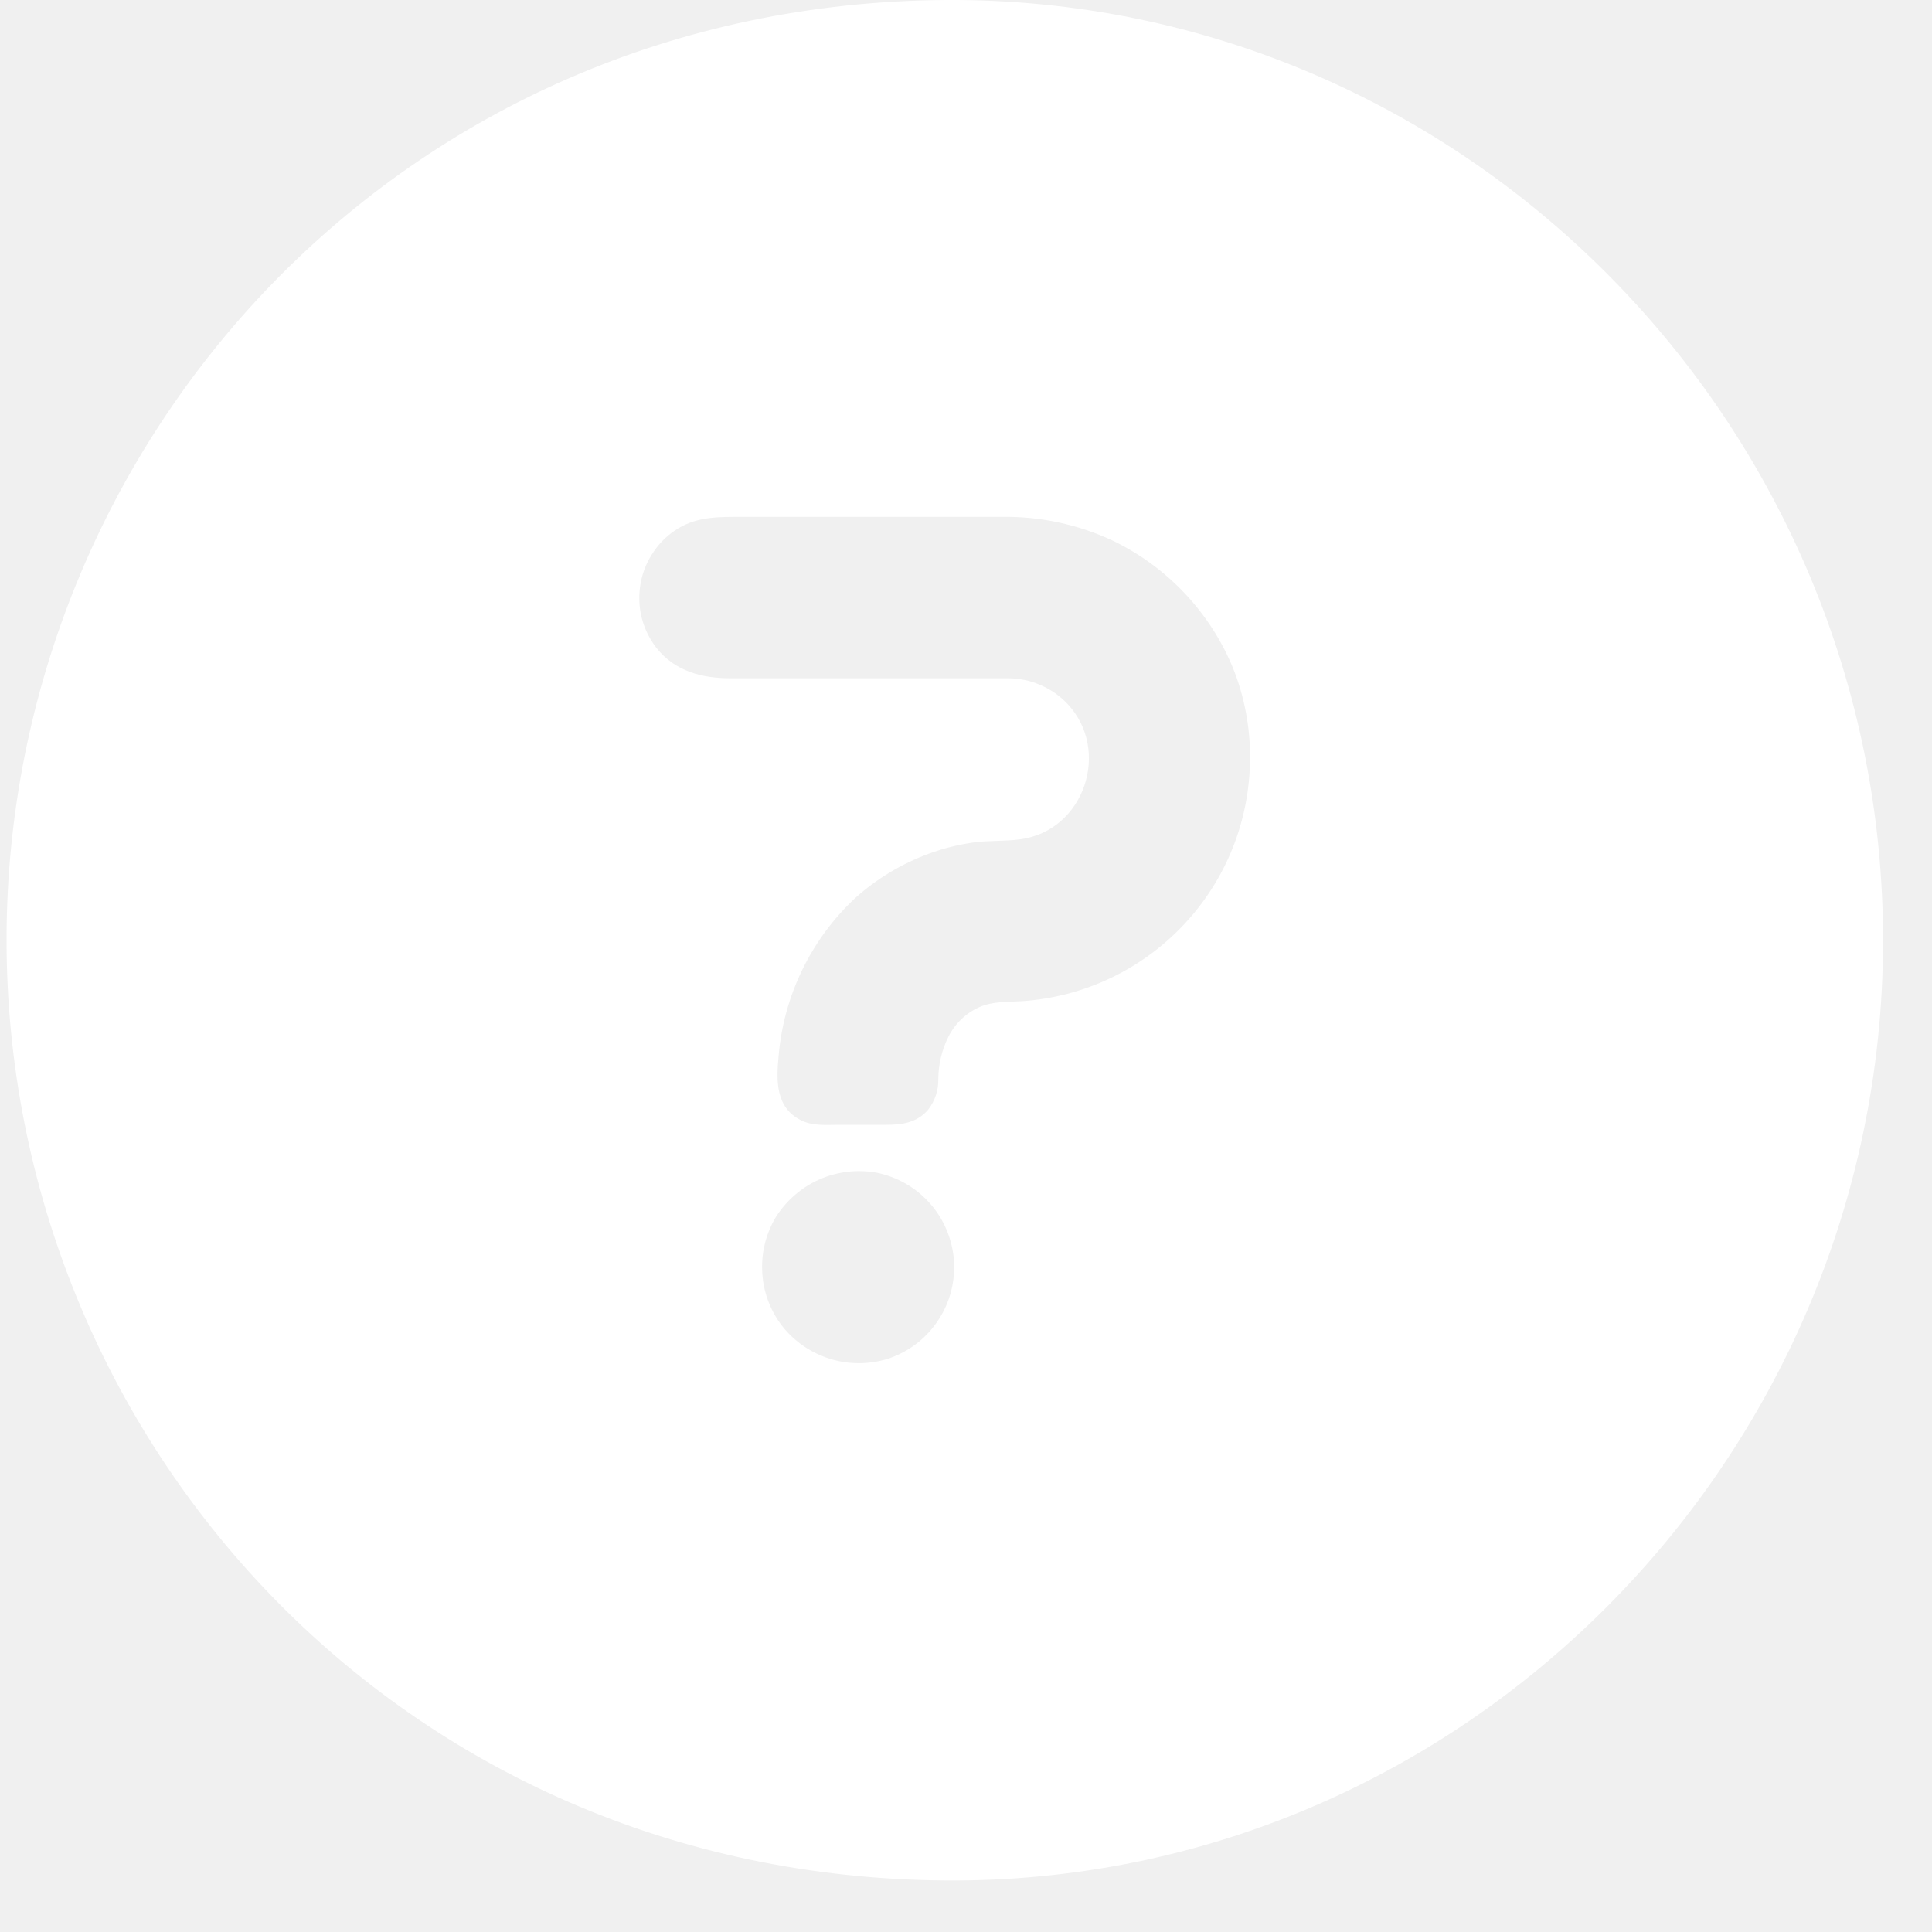
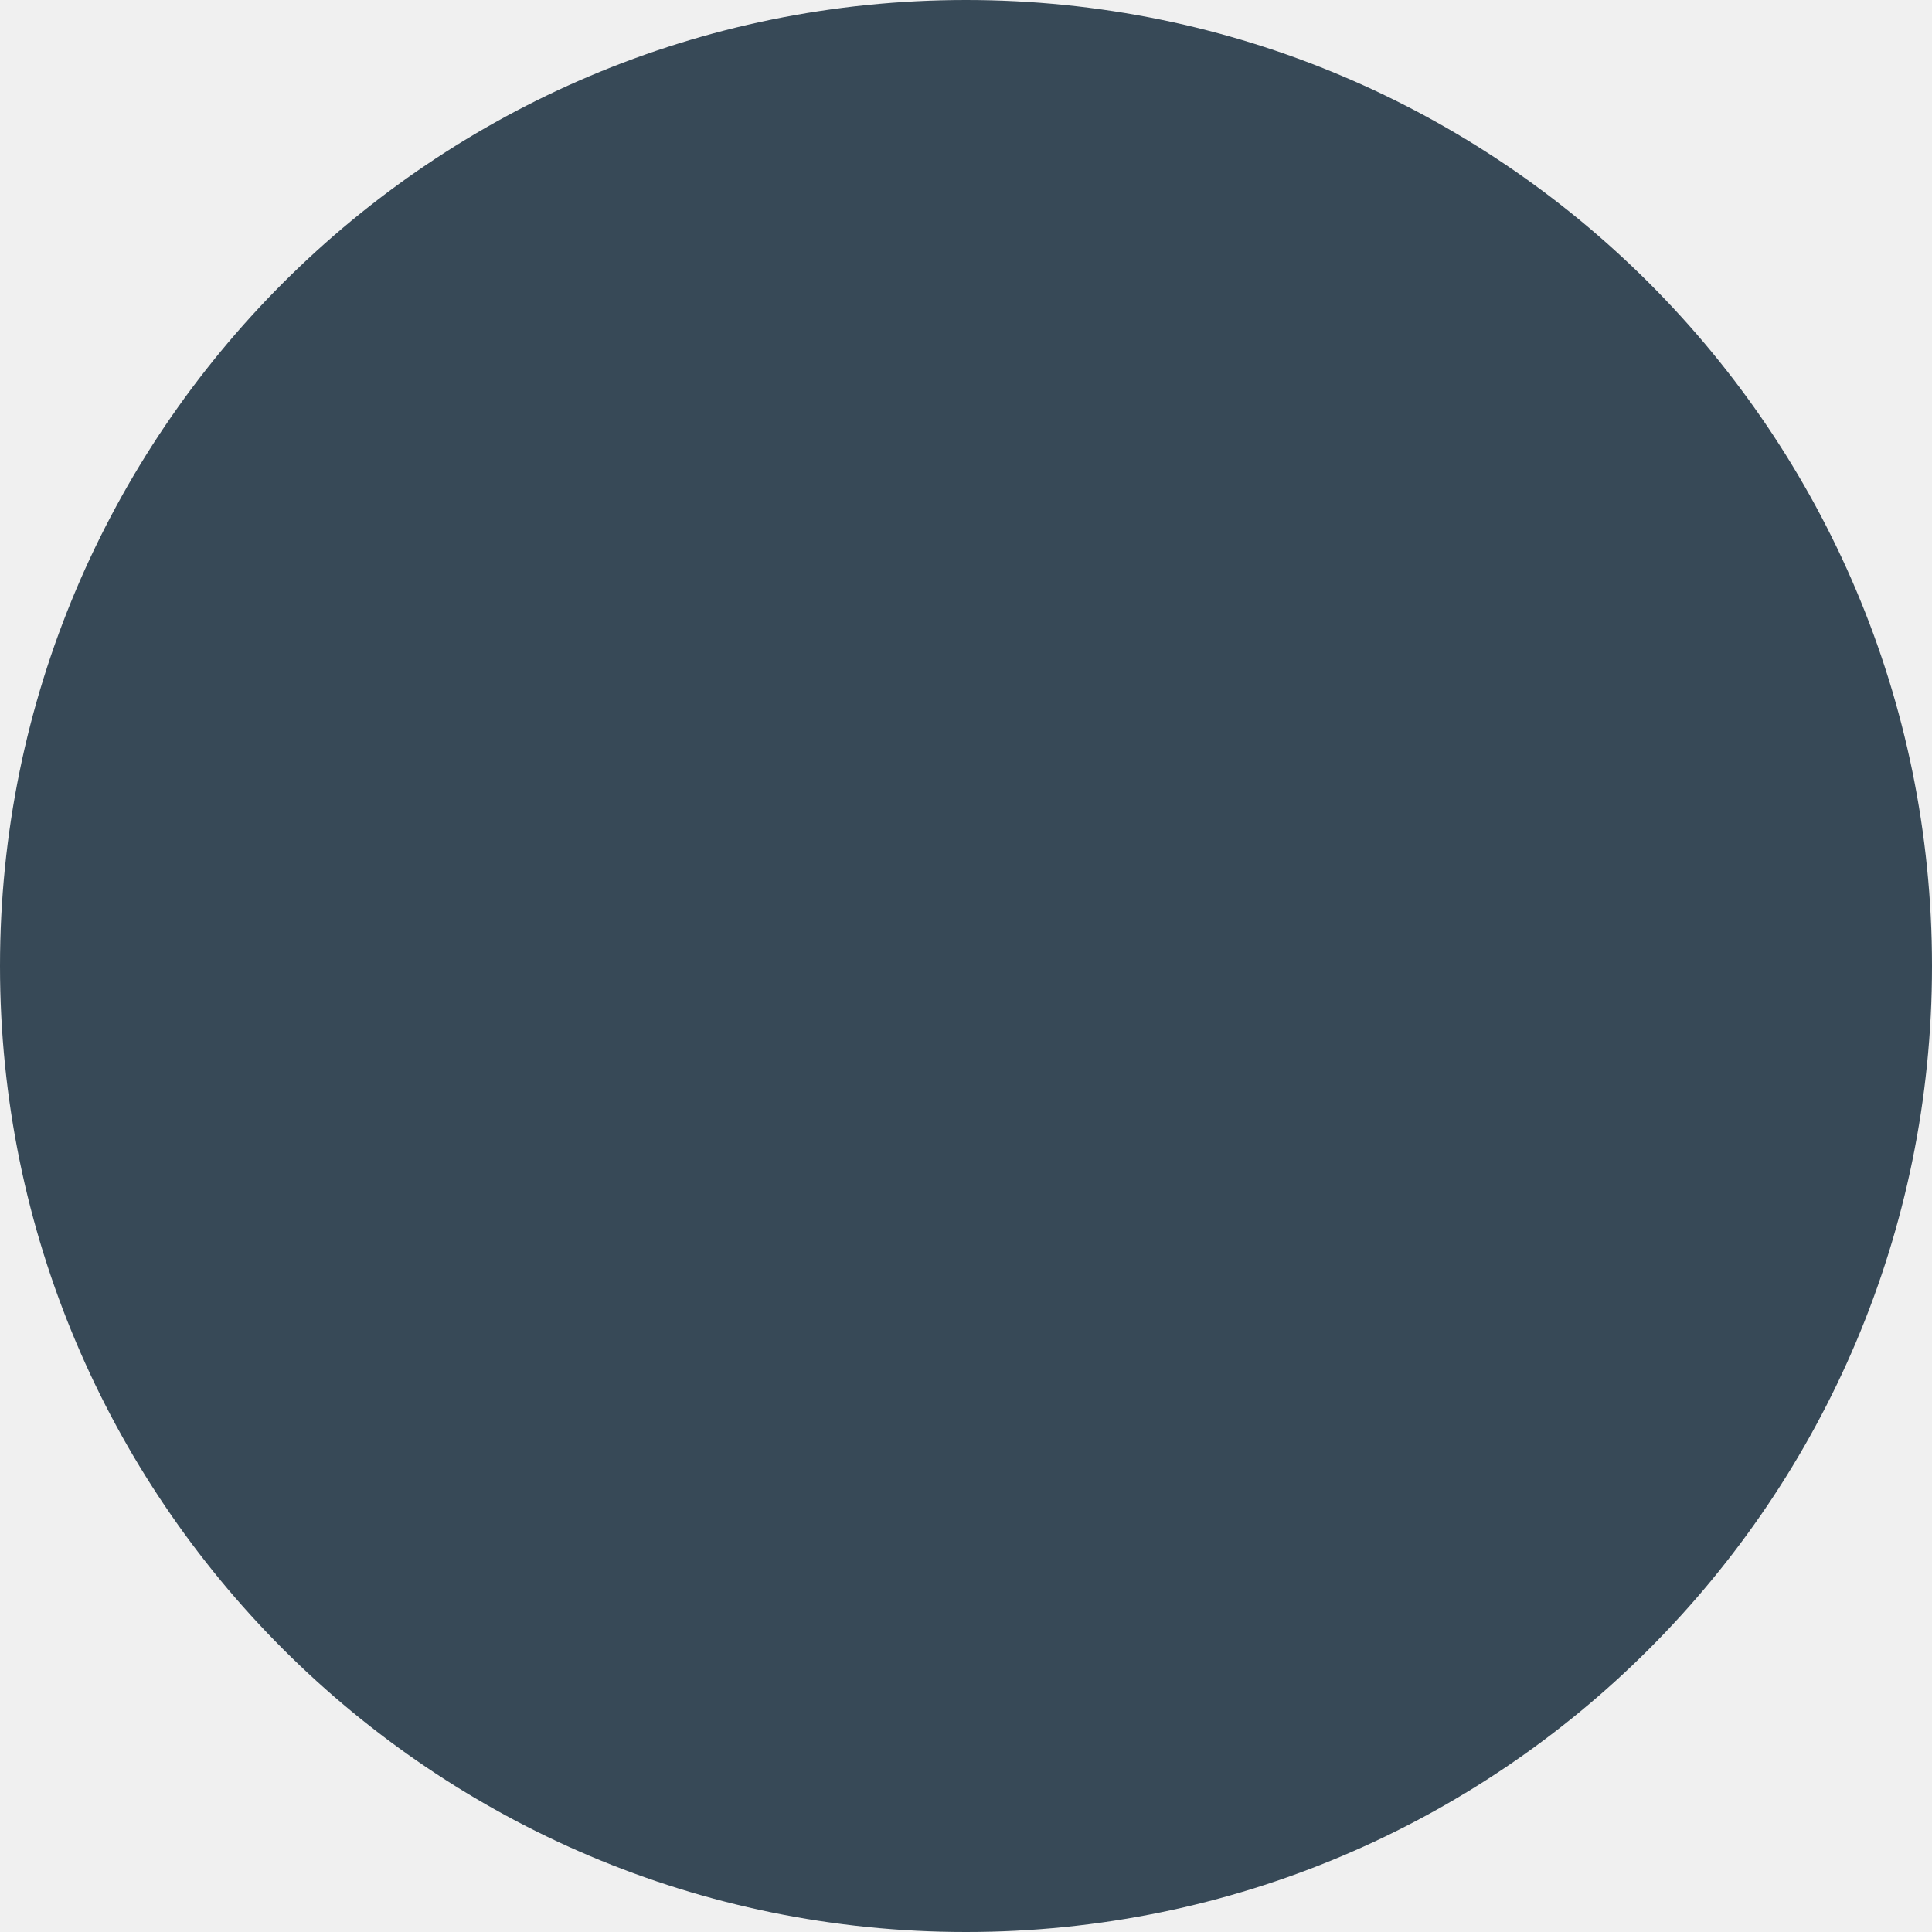
- <svg xmlns="http://www.w3.org/2000/svg" width="15" height="15" viewBox="0 0 15 15" fill="none">
-   <path d="M7.351 0C3.118 0.023 0.052 3.418 0.051 7.294C0.049 11.17 3.103 14.567 7.339 14.6C11.339 14.63 14.606 11.333 14.62 7.325C14.633 3.3 11.369 -0.021 7.351 0ZM6.914 10.543C6.77 10.592 6.615 10.597 6.469 10.557C6.322 10.517 6.191 10.434 6.092 10.319C5.991 10.199 5.93 10.05 5.919 9.893C5.907 9.737 5.944 9.581 6.025 9.447C6.107 9.319 6.224 9.218 6.362 9.157C6.501 9.096 6.654 9.078 6.803 9.104C6.964 9.136 7.11 9.219 7.219 9.342C7.328 9.464 7.393 9.619 7.406 9.782C7.418 9.946 7.377 10.109 7.287 10.246C7.198 10.384 7.066 10.488 6.912 10.543H6.914ZM7.935 7.773C7.82 7.78 7.707 7.773 7.602 7.82C7.498 7.867 7.414 7.948 7.363 8.05C7.312 8.152 7.286 8.264 7.285 8.377C7.287 8.464 7.259 8.549 7.205 8.617C7.12 8.716 7.005 8.733 6.885 8.733H6.513C6.413 8.733 6.307 8.744 6.215 8.696C6.021 8.596 6.027 8.389 6.045 8.2C6.084 7.732 6.296 7.294 6.639 6.973C6.807 6.822 7.002 6.705 7.214 6.627C7.325 6.586 7.44 6.558 7.557 6.541C7.679 6.524 7.802 6.533 7.923 6.516C8.418 6.449 8.627 5.827 8.289 5.466C8.23 5.403 8.157 5.352 8.077 5.318C7.997 5.283 7.91 5.266 7.823 5.266H5.672C5.45 5.266 5.243 5.213 5.097 5.031C5.042 4.96 5.003 4.879 4.981 4.792C4.96 4.705 4.958 4.615 4.974 4.527C4.99 4.439 5.025 4.355 5.076 4.282C5.126 4.208 5.192 4.146 5.269 4.1C5.423 4.009 5.587 4.013 5.759 4.013H7.768C8.072 4.007 8.372 4.071 8.647 4.201C9.065 4.405 9.394 4.754 9.572 5.184C9.662 5.409 9.708 5.649 9.705 5.891C9.703 6.371 9.519 6.831 9.19 7.18C8.862 7.529 8.414 7.741 7.935 7.773Z" fill="white" />
+ <svg xmlns="http://www.w3.org/2000/svg" width="10" height="10" viewBox="0 0 10 10" fill="none">
+   <path d="M5 10C2.239 10 0 7.761 0 5C0 2.239 2.239 0 5 0C7.761 0 10 2.239 10 5C10 7.761 7.761 10 5 10Z" fill="#374957" />
</svg>
